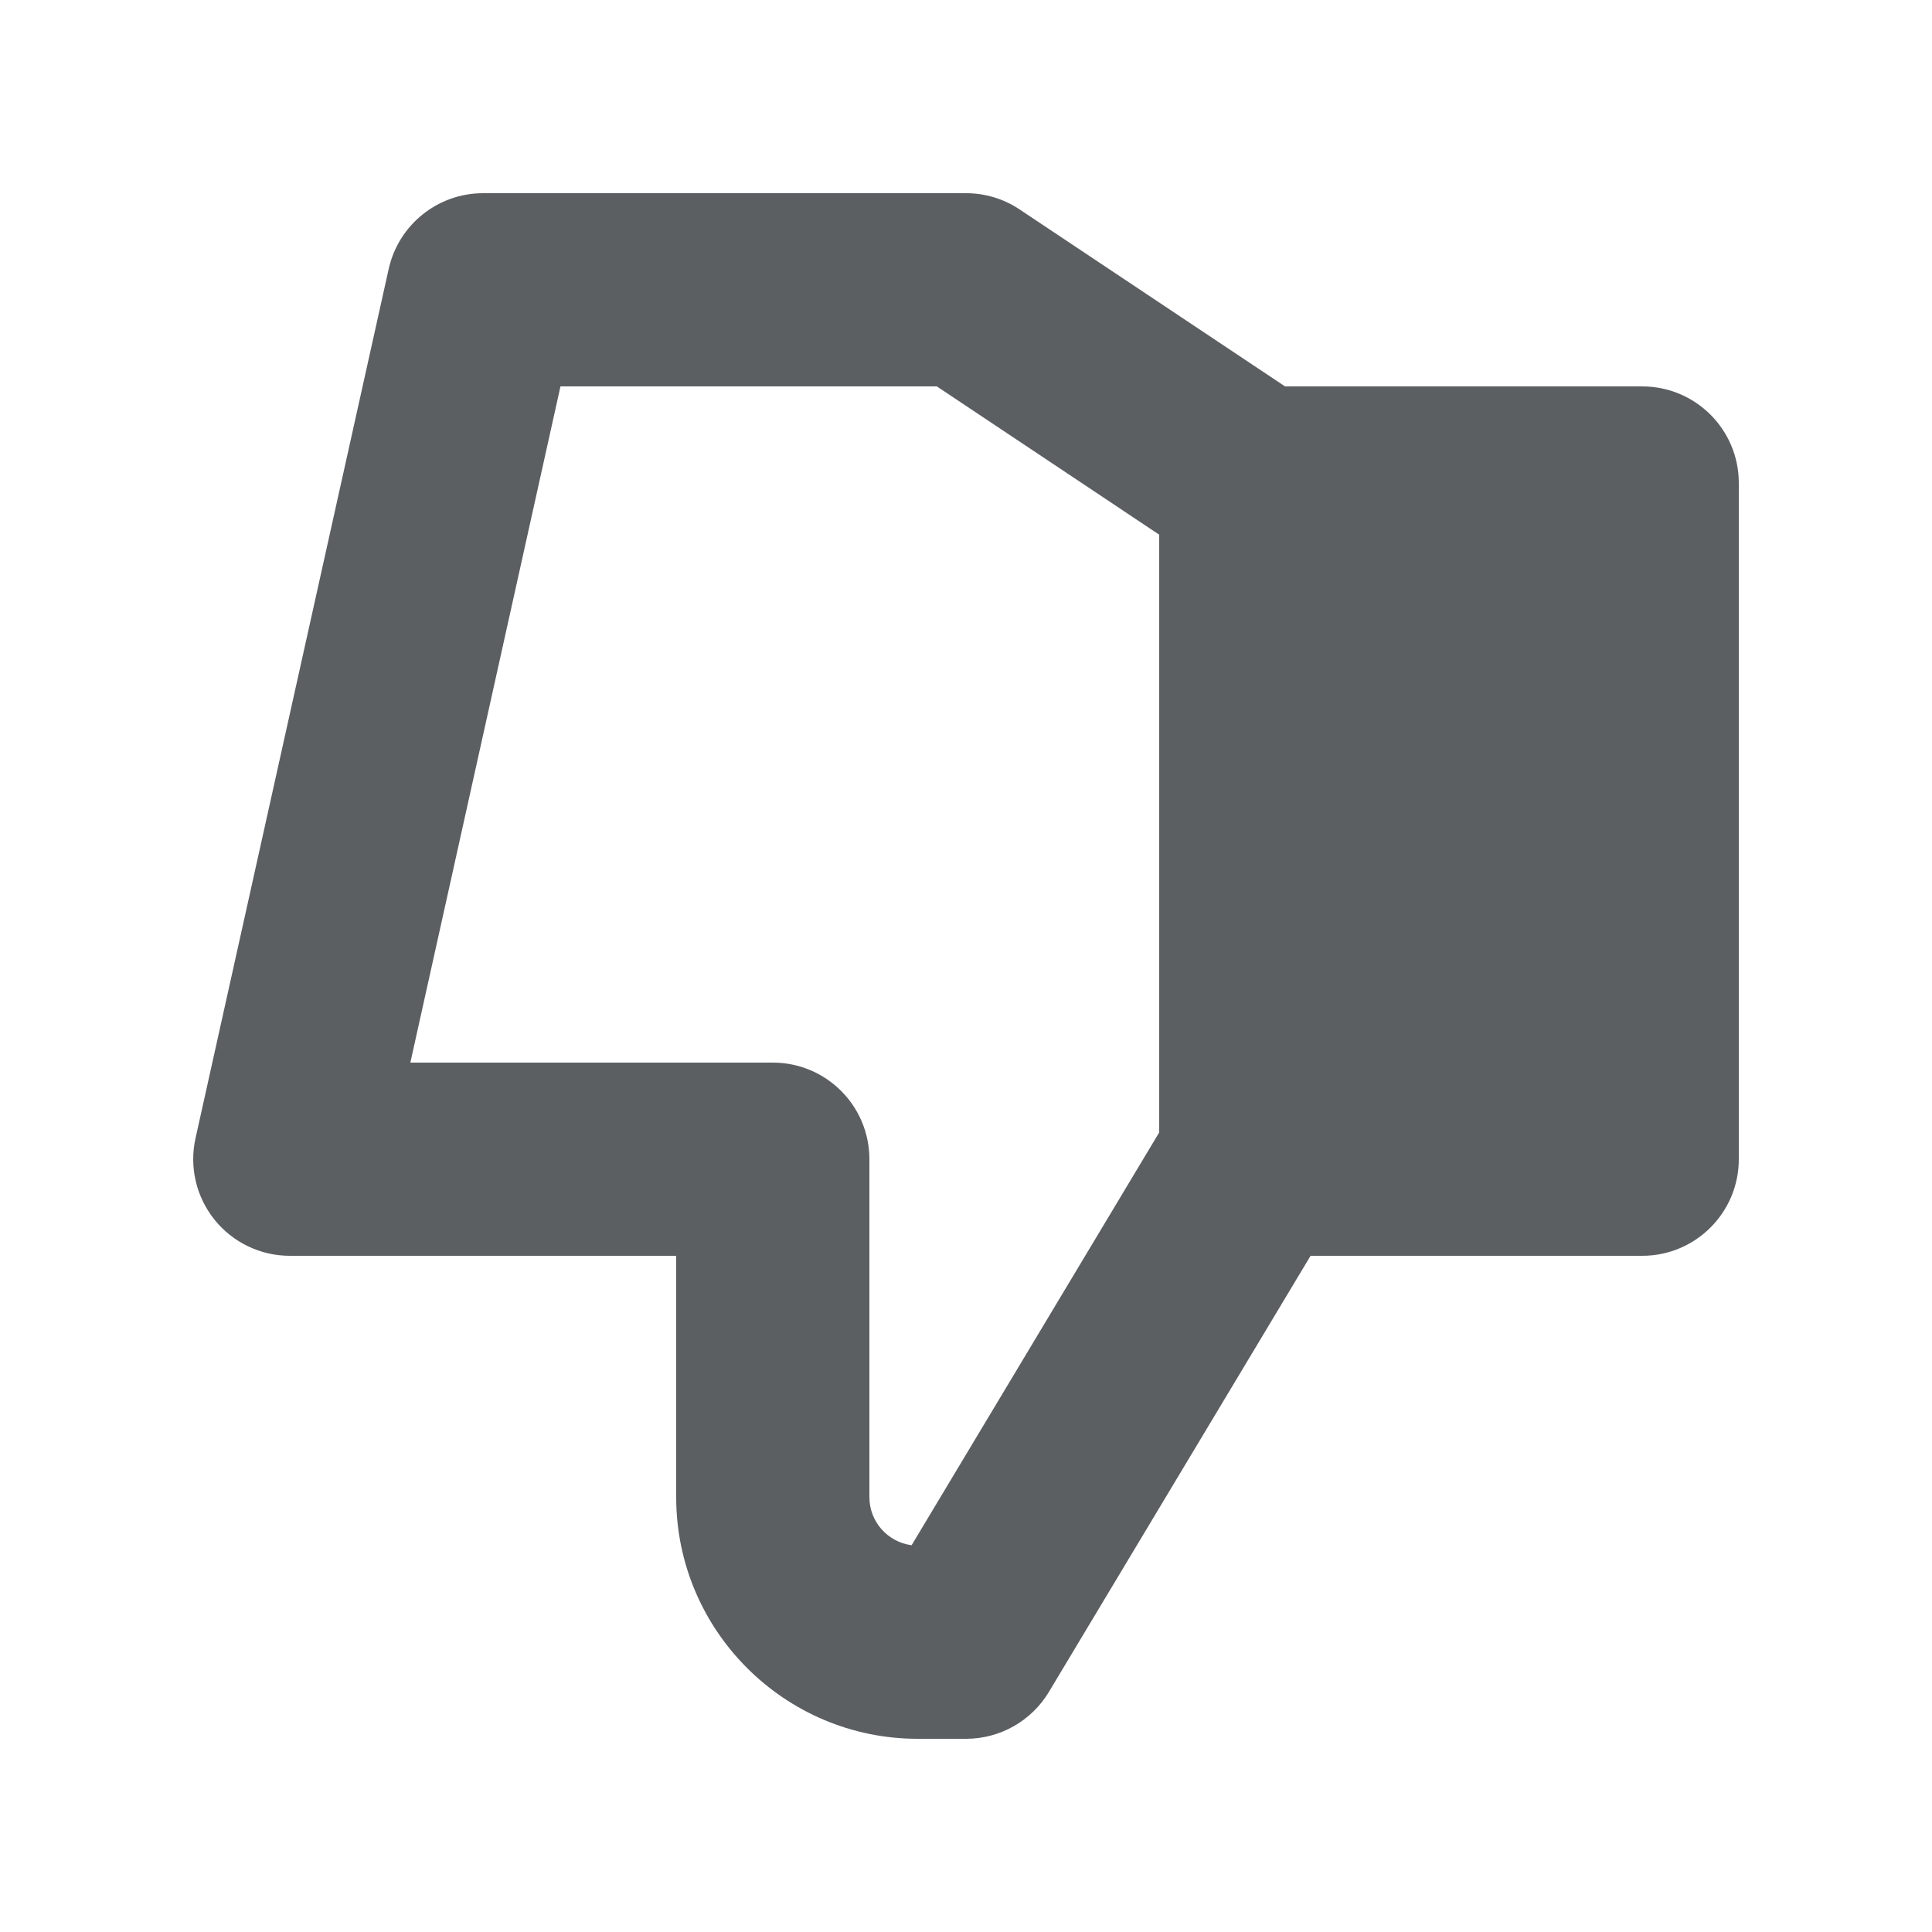
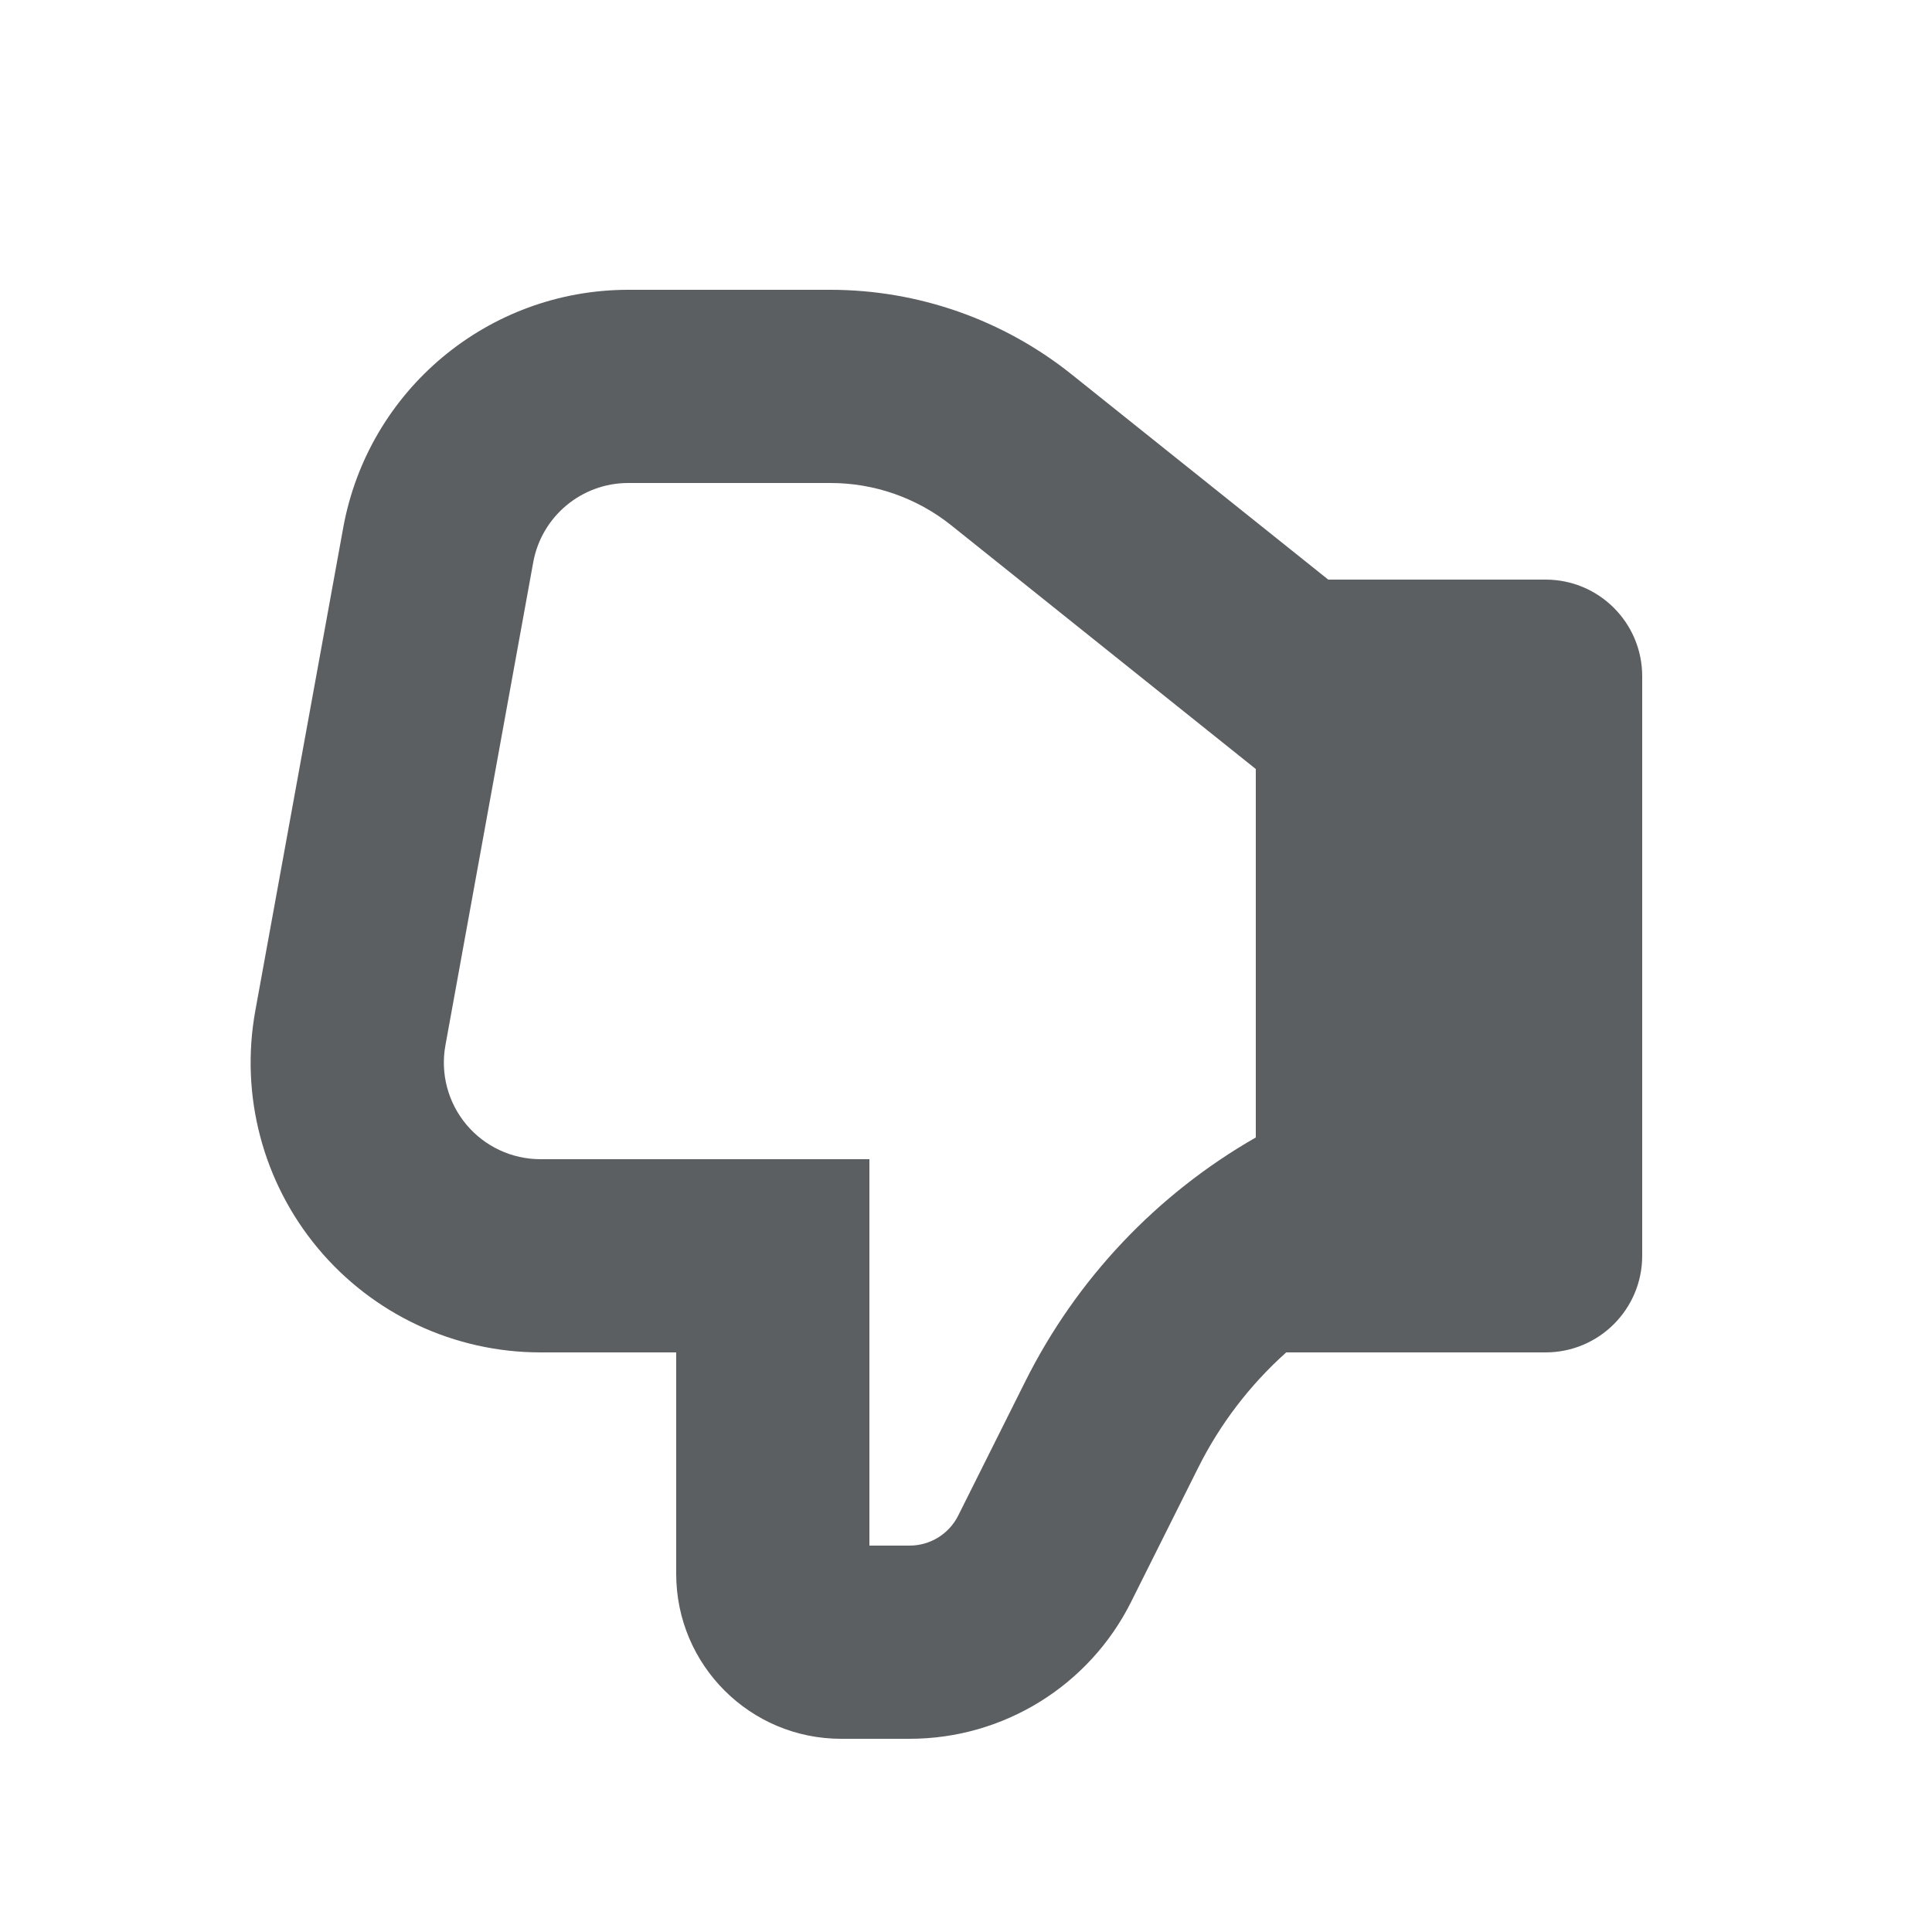
<svg xmlns="http://www.w3.org/2000/svg" viewBox="0 0 20 20">
-   <path d="M9.437 15.996A.502.502 0 019 15.5V12a1 1 0 00-1-1H4.248l1.554-7h3.896L12 5.535v6.188l-2.563 4.273zM17 4h-3.697l-2.748-1.832A.995.995 0 0010 2H5c-.468 0-.874.326-.976.783l-2 9A1 1 0 003 13h4v2.5C7 16.878 8.122 18 9.5 18h.5a1 1 0 00.858-.485L13.567 13H17a1 1 0 001-1V5a1 1 0 00-1-1z" fill="#5C5F62" />
+   <path fill-rule="evenodd" d="M13.315 14a4 4 0 0 0-.911 1.193l-.695 1.39A2.563 2.563 0 0 1 9.416 18h-.709A1.707 1.707 0 0 1 7 16.293V14H5.595a3 3 0 0 1-2.952-3.537l.91-5A3 3 0 0 1 6.502 3h2.094a4 4 0 0 1 2.499.877L13.75 6H16a1 1 0 0 1 1 1v6a1 1 0 0 1-1 1h-2.685Zm-3.9 2H9v-4H5.595a1 1 0 0 1-.984-1.179l.909-5A1 1 0 0 1 6.504 5h2.093a2 2 0 0 1 1.25.438L13 7.961v3.814a6 6 0 0 0-2.385 2.523l-.695 1.39a.563.563 0 0 1-.504.312Z" fill="#5C5F62" />
</svg>
